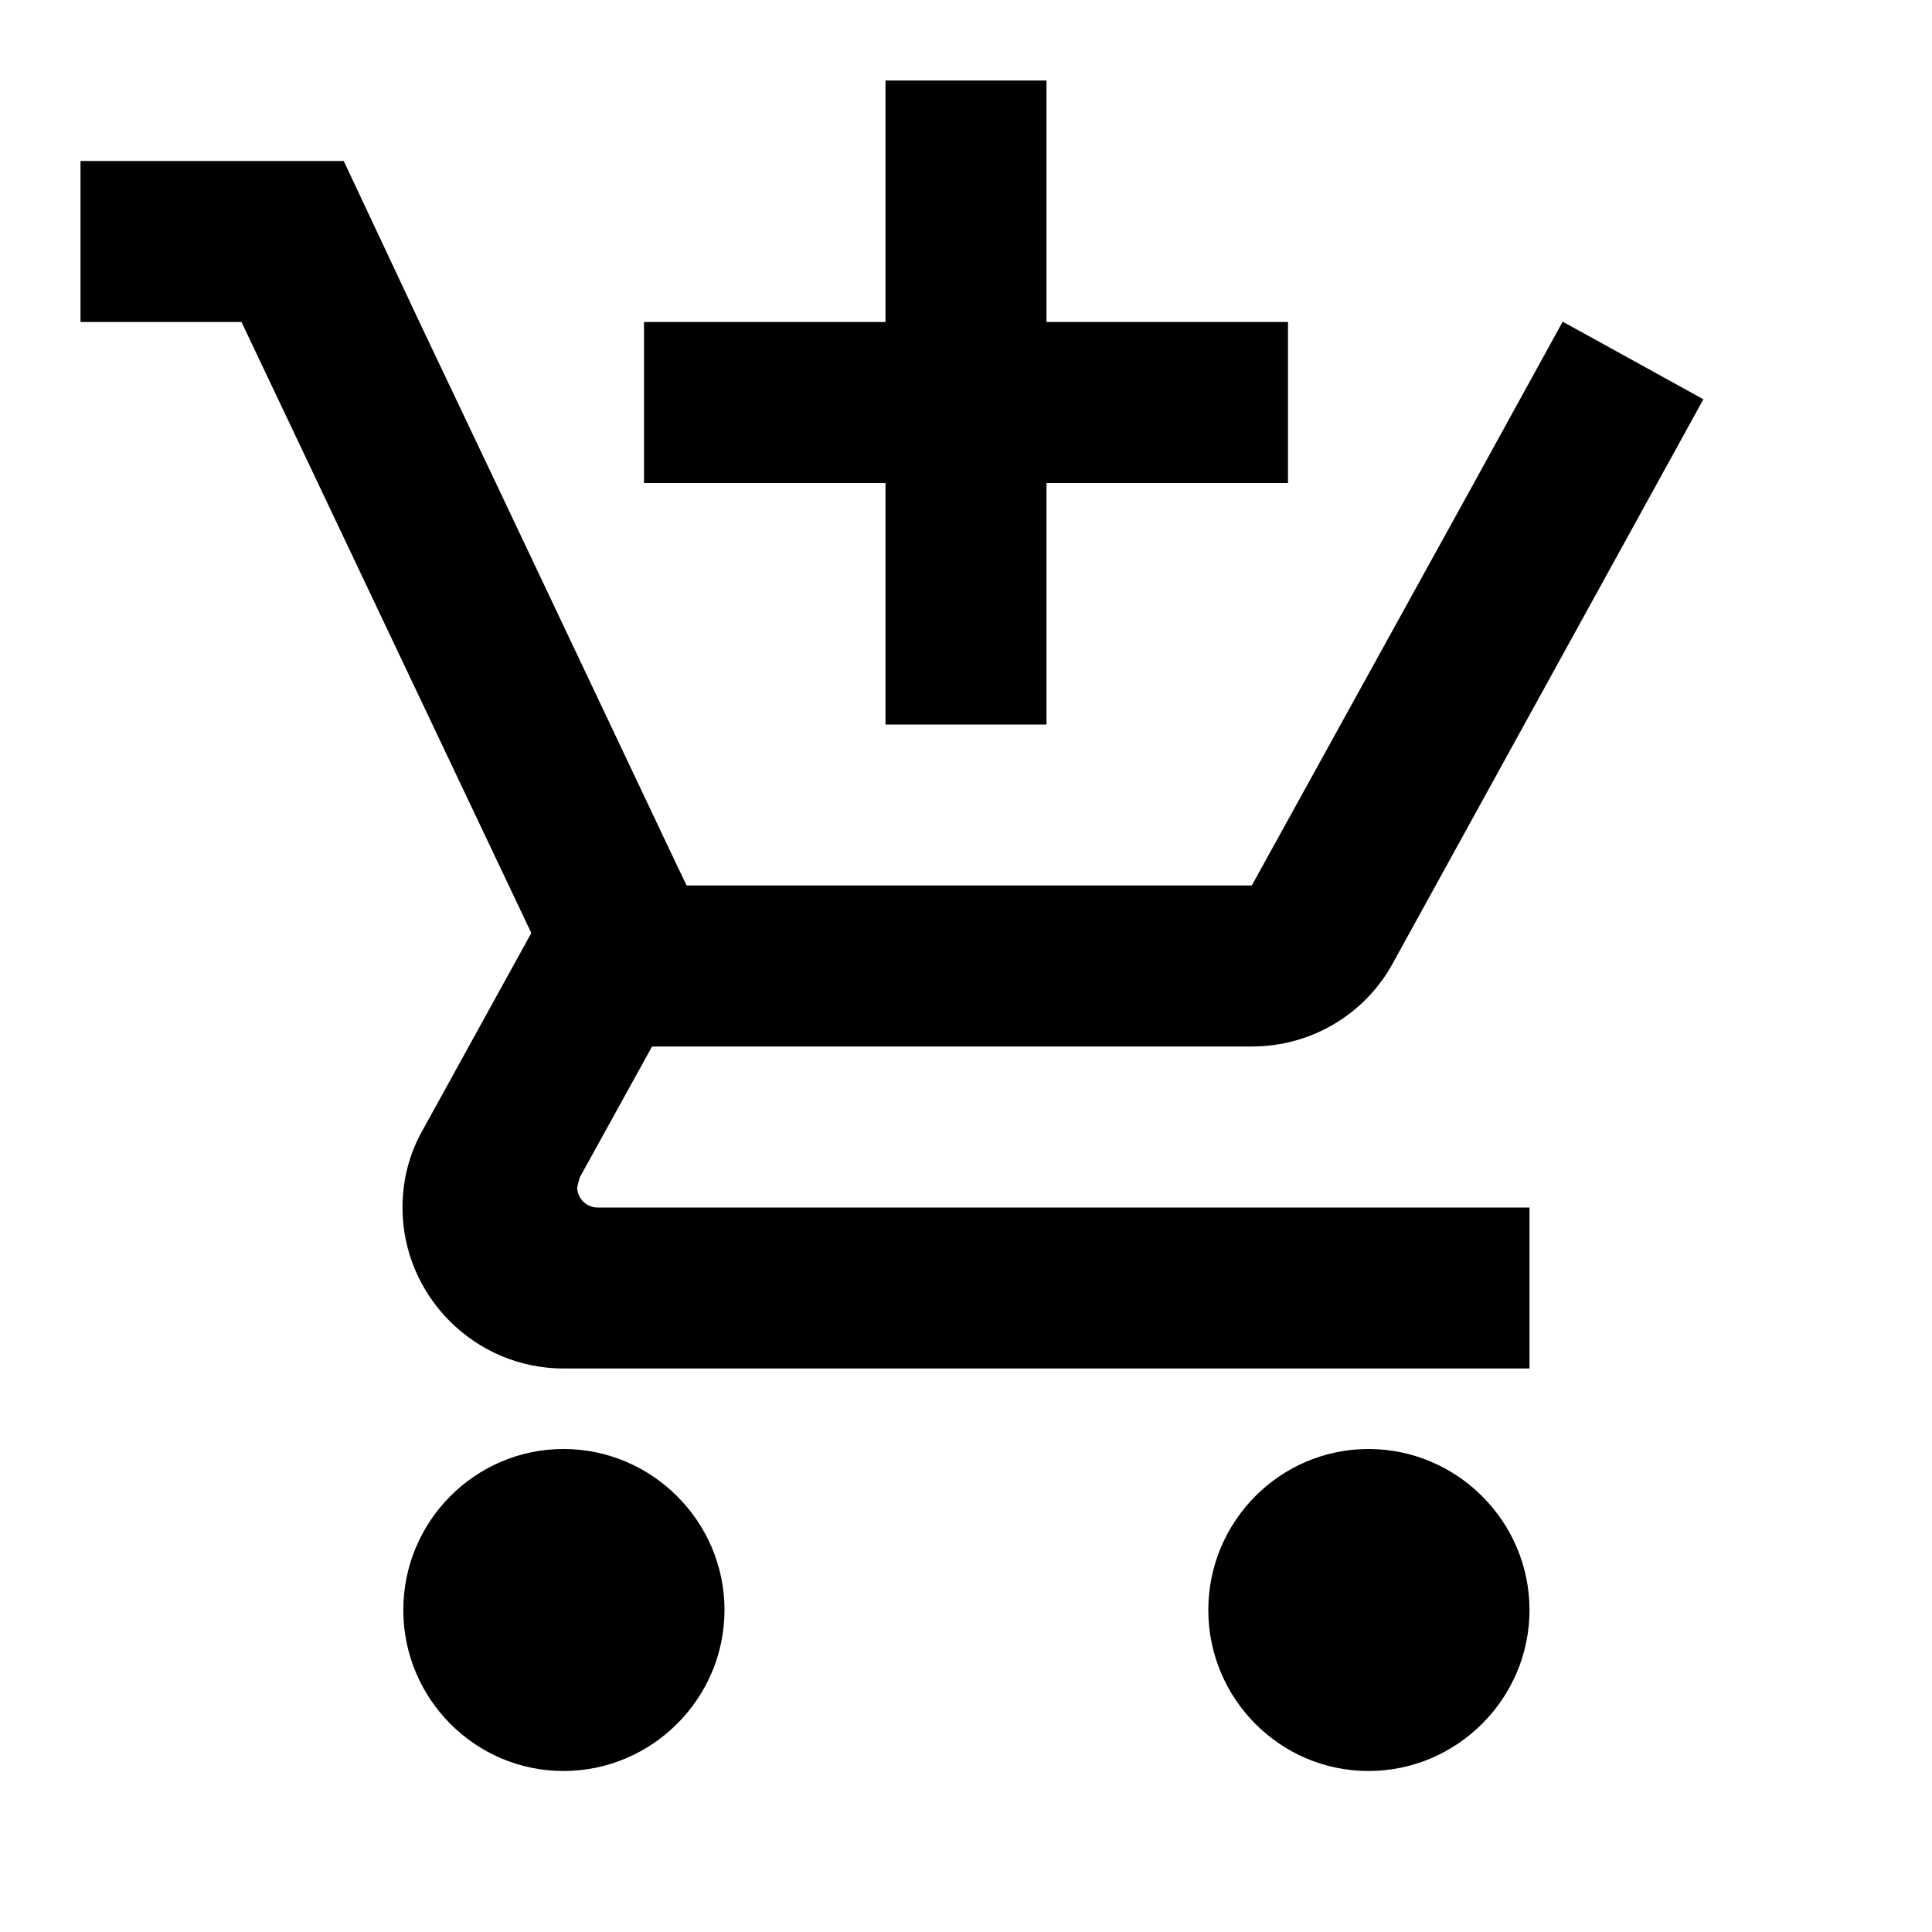
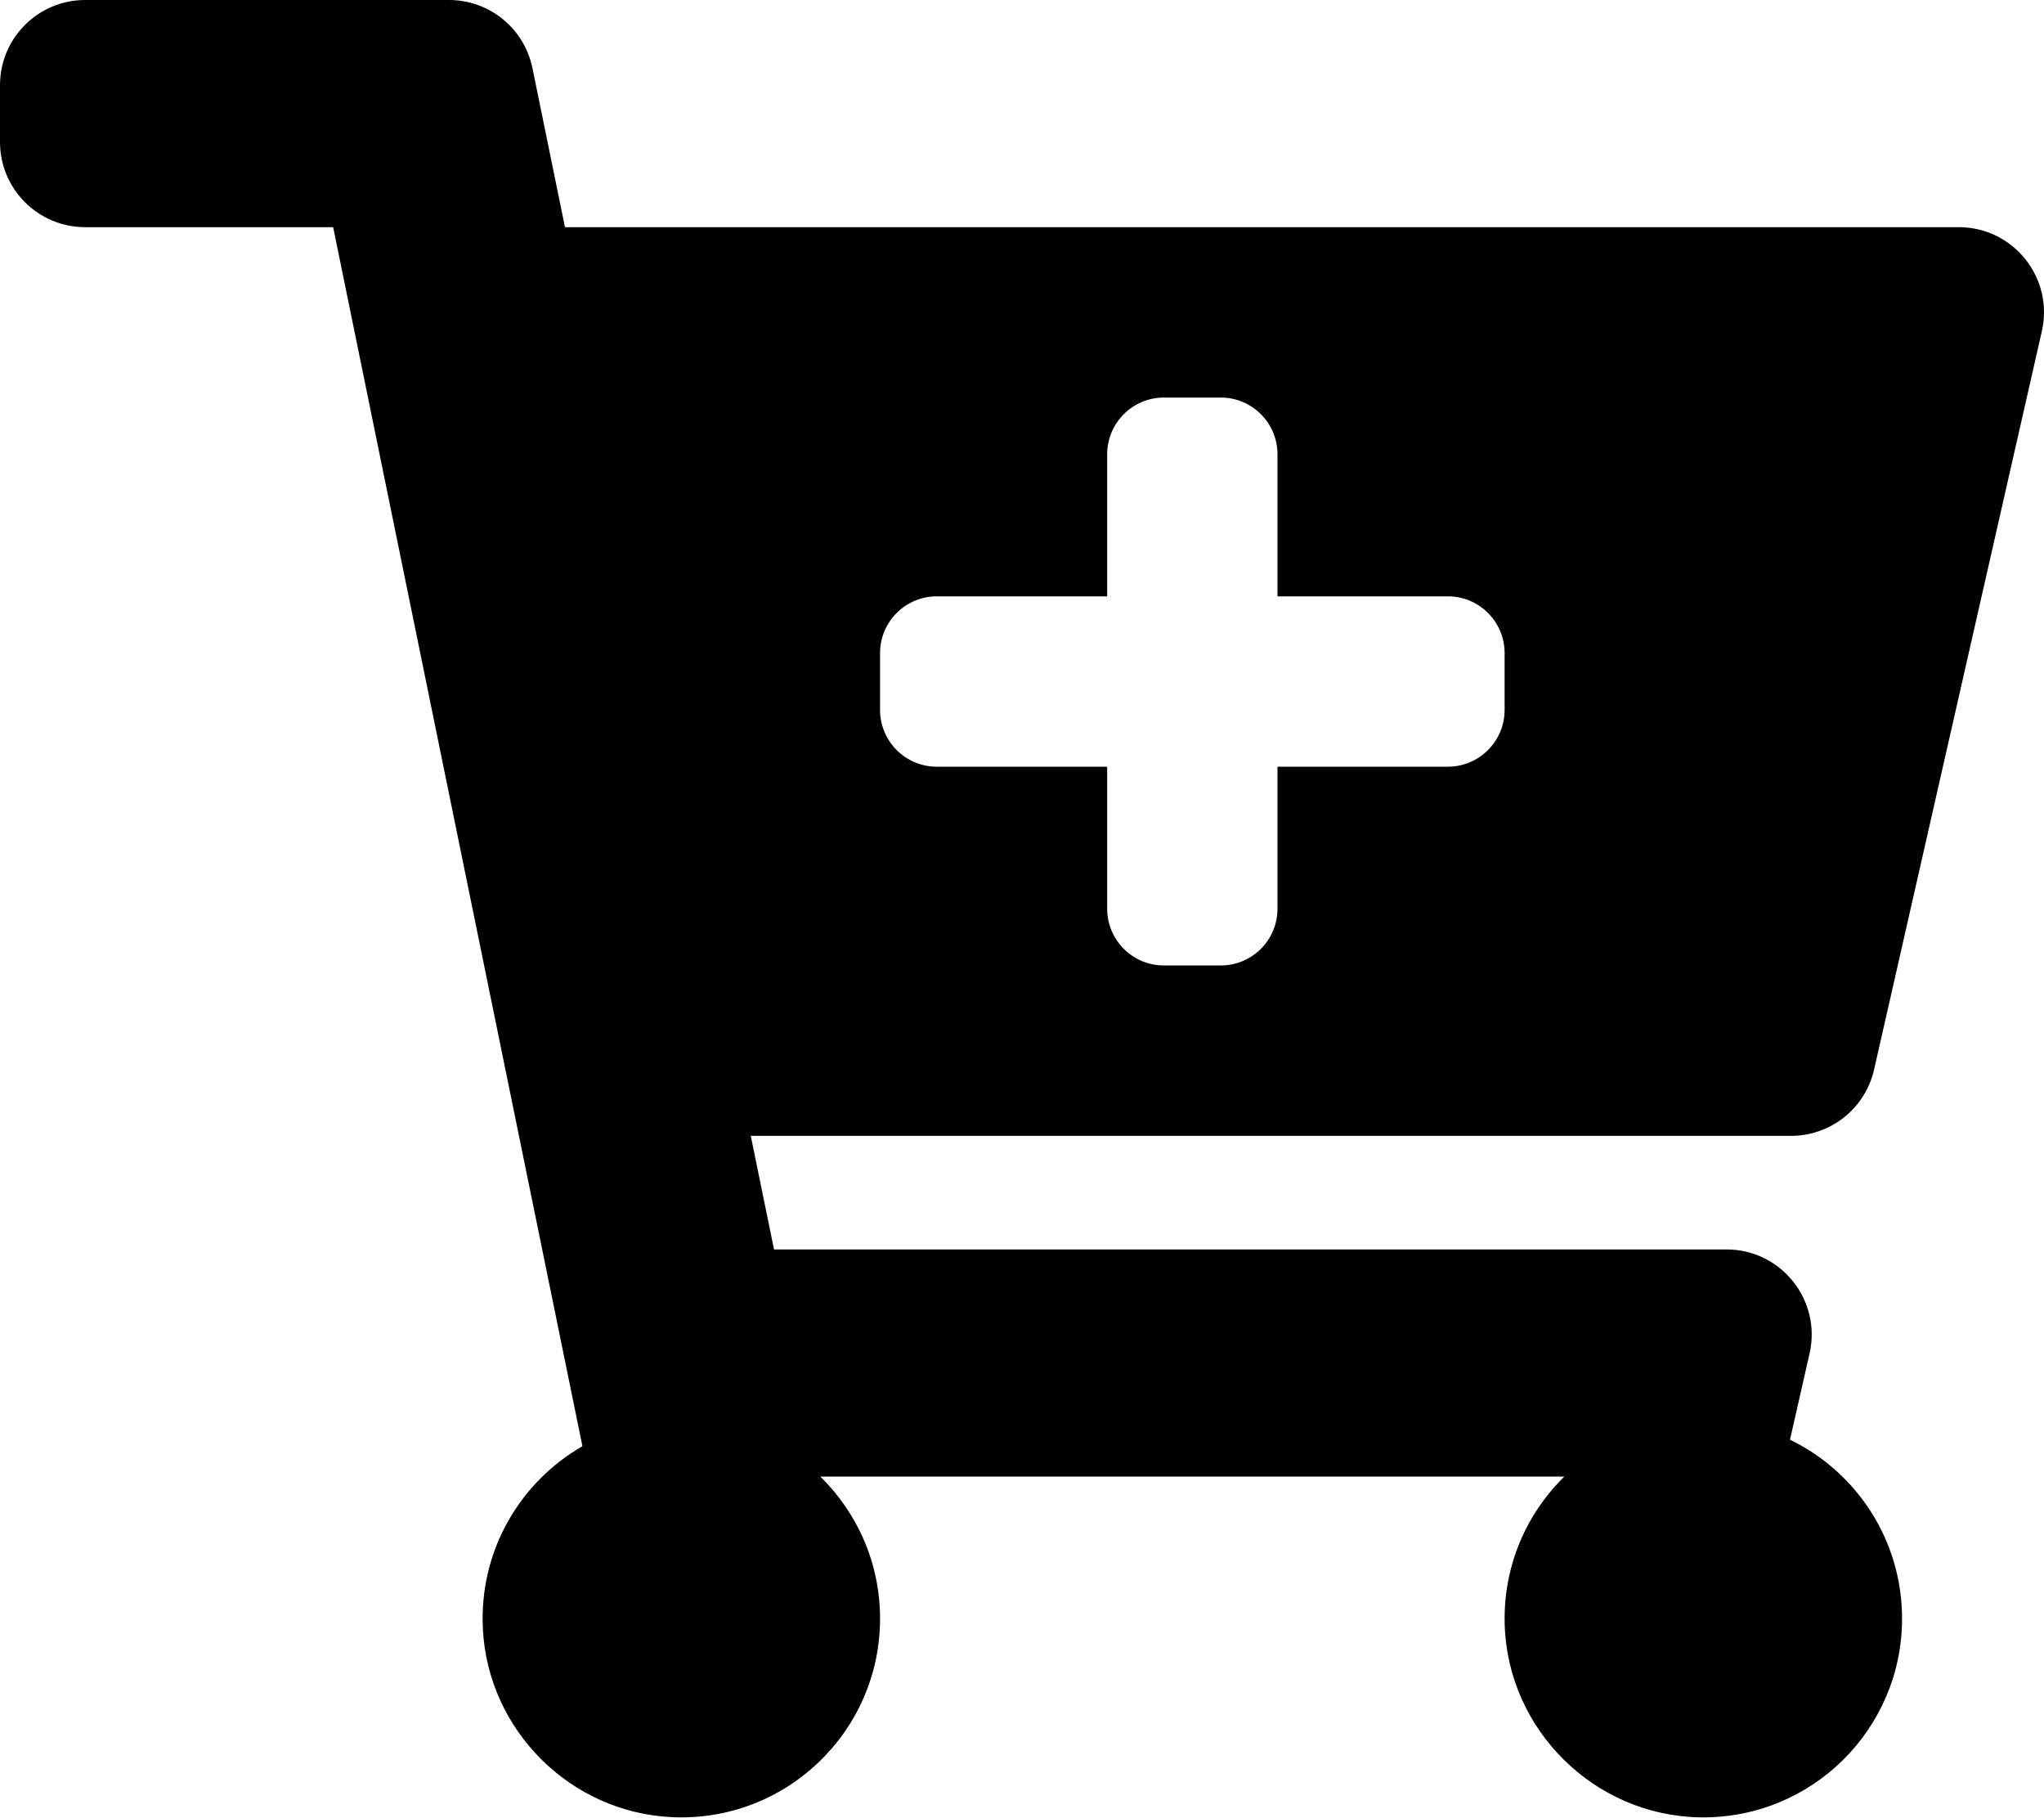
- <svg xmlns="http://www.w3.org/2000/svg" width="24" height="24" viewBox="0 0 24 24">
-   <path d="M11 9h2V6h3V4h-3V1h-2v3H8v2h3v3zm-4 9c-1.1 0-1.99.9-1.99 2S5.9 22 7 22s2-.9 2-2-.9-2-2-2zm10 0c-1.1 0-1.99.9-1.99 2s.89 2 1.99 2 2-.9 2-2-.9-2-2-2zm-9.83-3.25l.03-.12.9-1.63h7.45c.75 0 1.41-.41 1.75-1.03l3.86-7.01L19.42 4h-.01l-1.1 2-2.76 5H8.53l-.13-.27L6.16 6l-.95-2-.94-2H1v2h2l3.6 7.59-1.35 2.45c-.16.28-.25.61-.25.96 0 1.1.9 2 2 2h12v-2H7.42c-.13 0-.25-.11-.25-.25z" />
+ <svg xmlns="http://www.w3.org/2000/svg" aria-hidden="true" focusable="false" data-prefix="fas" data-icon="cart-plus" class="svg-inline--fa fa-cart-plus fa-w-18" role="img" viewBox="0 0 576 512">
+   <path fill="currentColor" d="M504.717 320H211.572l6.545 32h268.418c15.401 0 26.816 14.301 23.403 29.319l-5.517 24.276C523.112 414.668 536 433.828 536 456c0 31.202-25.519 56.444-56.824 55.994-29.823-.429-54.35-24.631-55.155-54.447-.44-16.287 6.085-31.049 16.803-41.548H231.176C241.553 426.165 248 440.326 248 456c0 31.813-26.528 57.431-58.67 55.938-28.54-1.325-51.751-24.385-53.251-52.917-1.158-22.034 10.436-41.455 28.051-51.586L93.883 64H24C10.745 64 0 53.255 0 40V24C0 10.745 10.745 0 24 0h102.529c11.401 0 21.228 8.021 23.513 19.19L159.208 64H551.99c15.401 0 26.816 14.301 23.403 29.319l-47.273 208C525.637 312.246 515.923 320 504.717 320zM408 168h-48v-40c0-8.837-7.163-16-16-16h-16c-8.837 0-16 7.163-16 16v40h-48c-8.837 0-16 7.163-16 16v16c0 8.837 7.163 16 16 16h48v40c0 8.837 7.163 16 16 16h16c8.837 0 16-7.163 16-16v-40h48c8.837 0 16-7.163 16-16v-16c0-8.837-7.163-16-16-16z" />
</svg>
